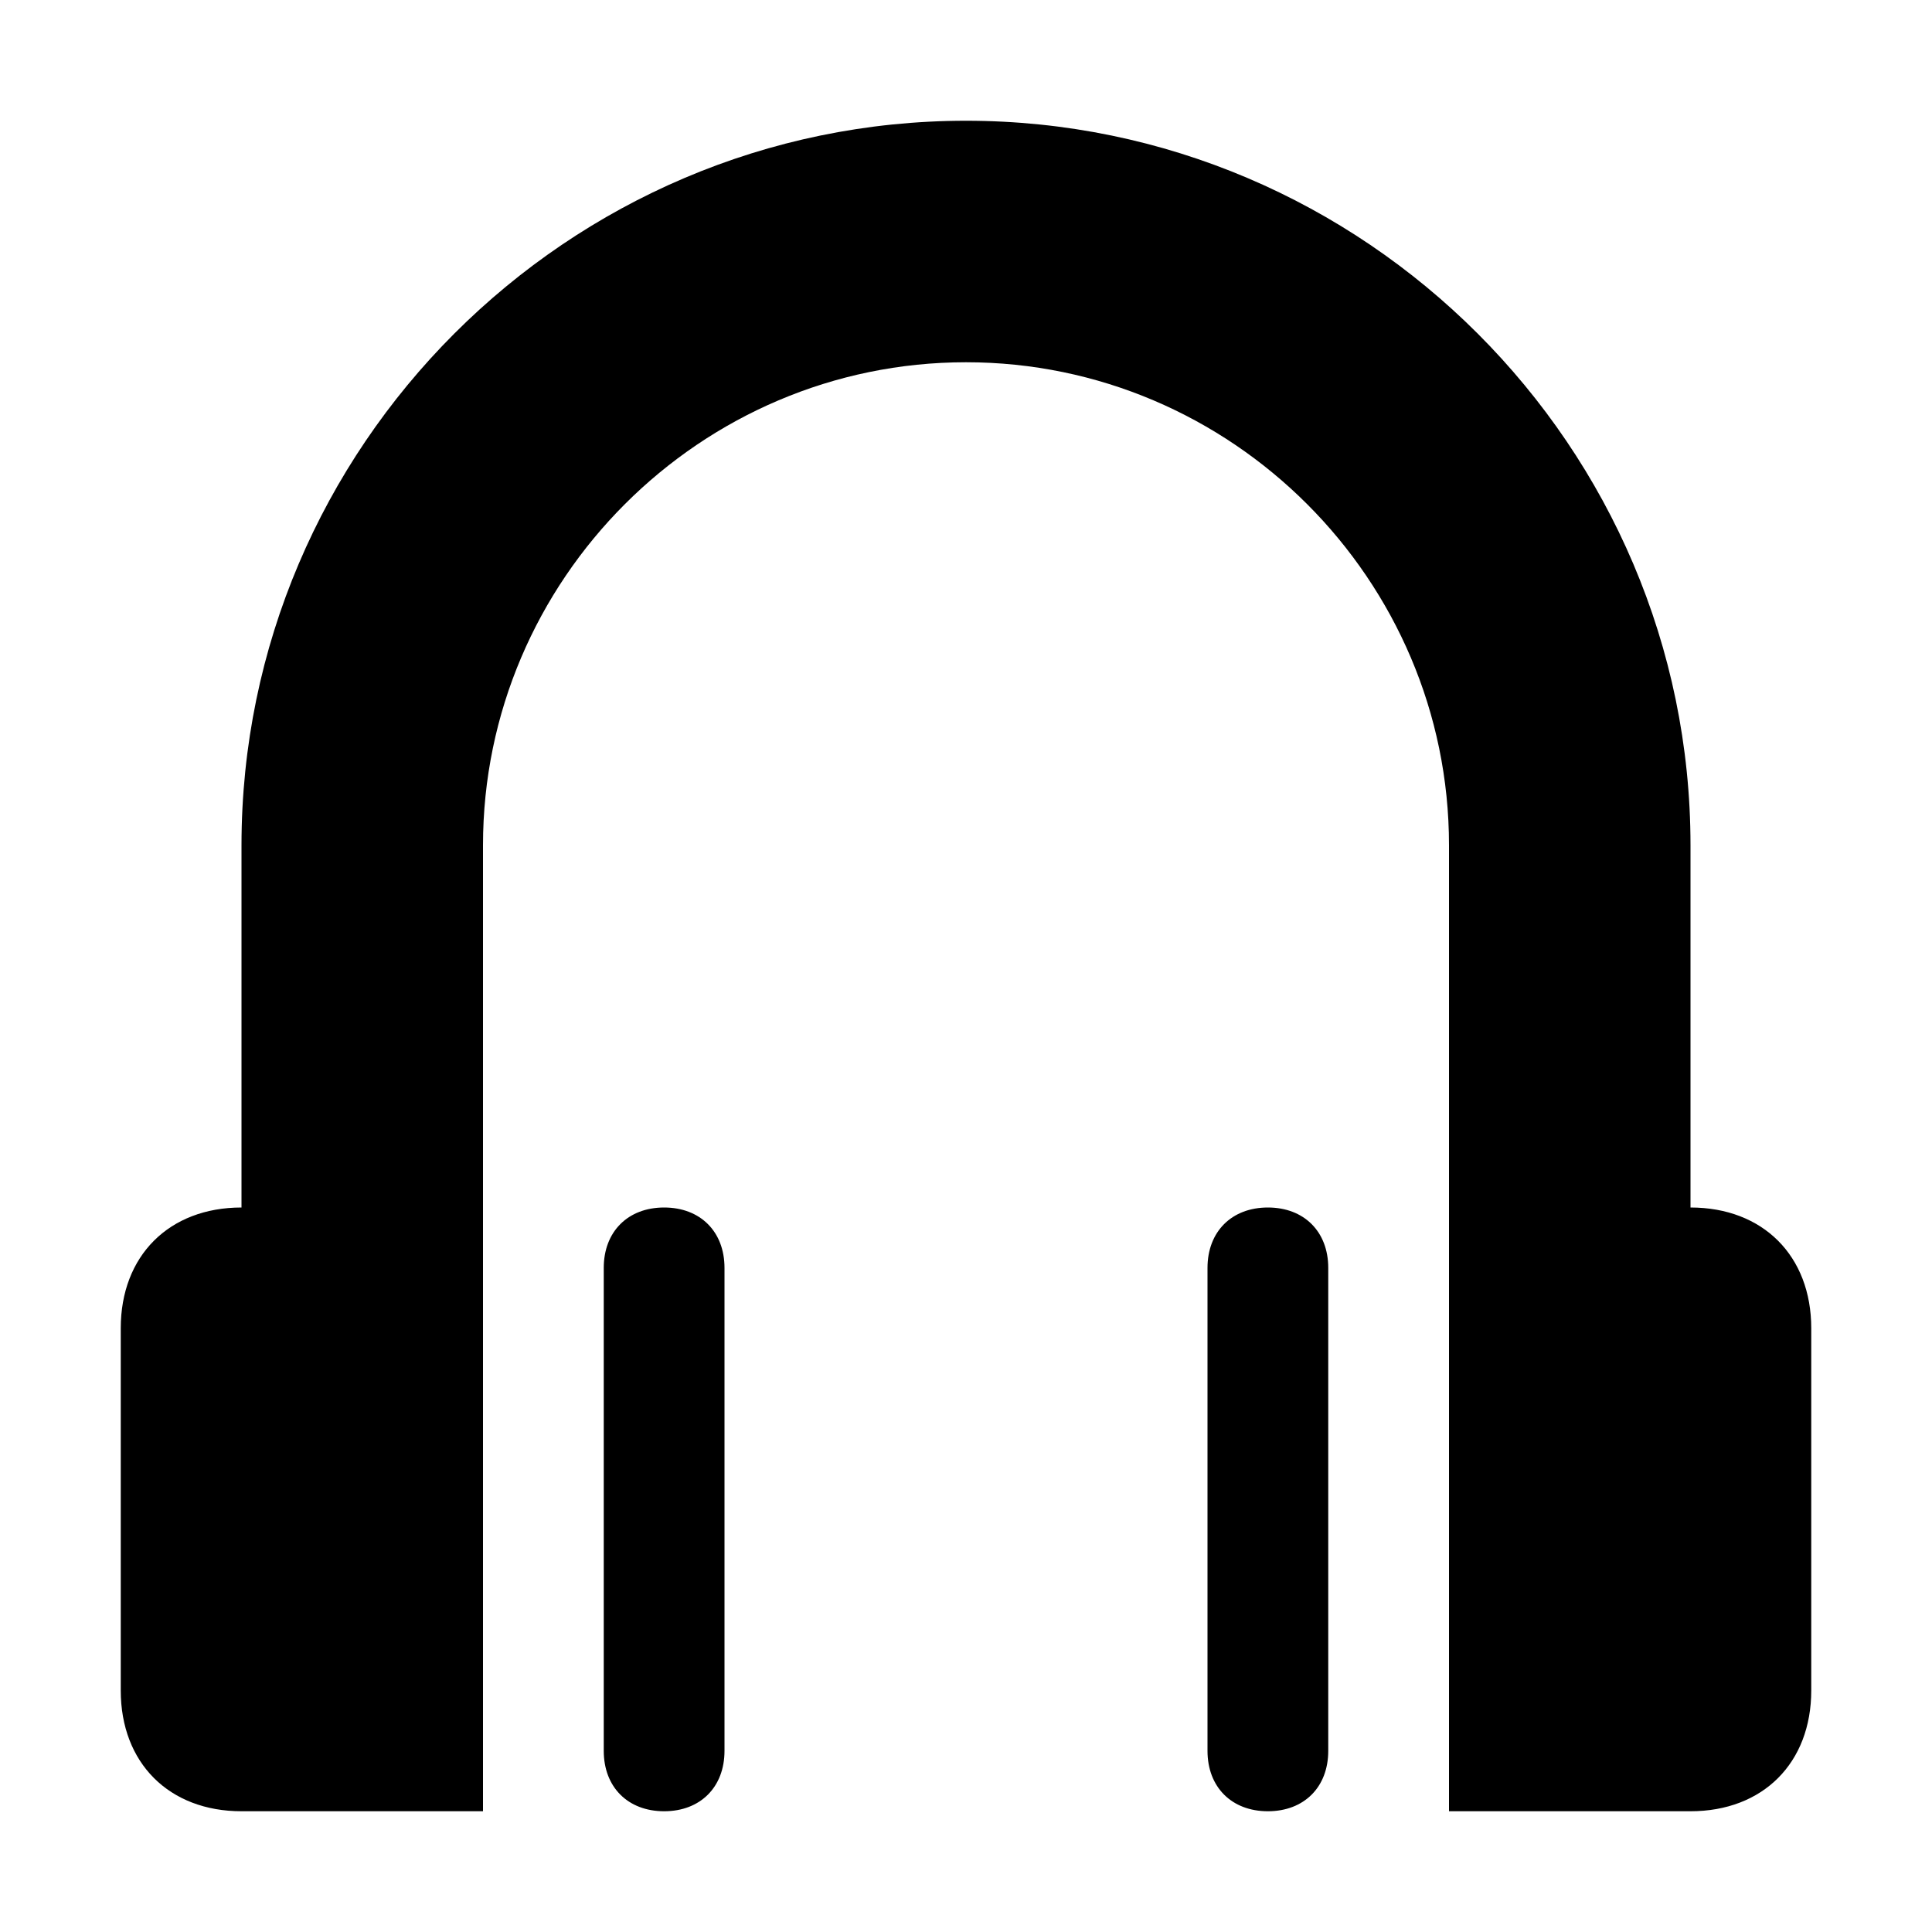
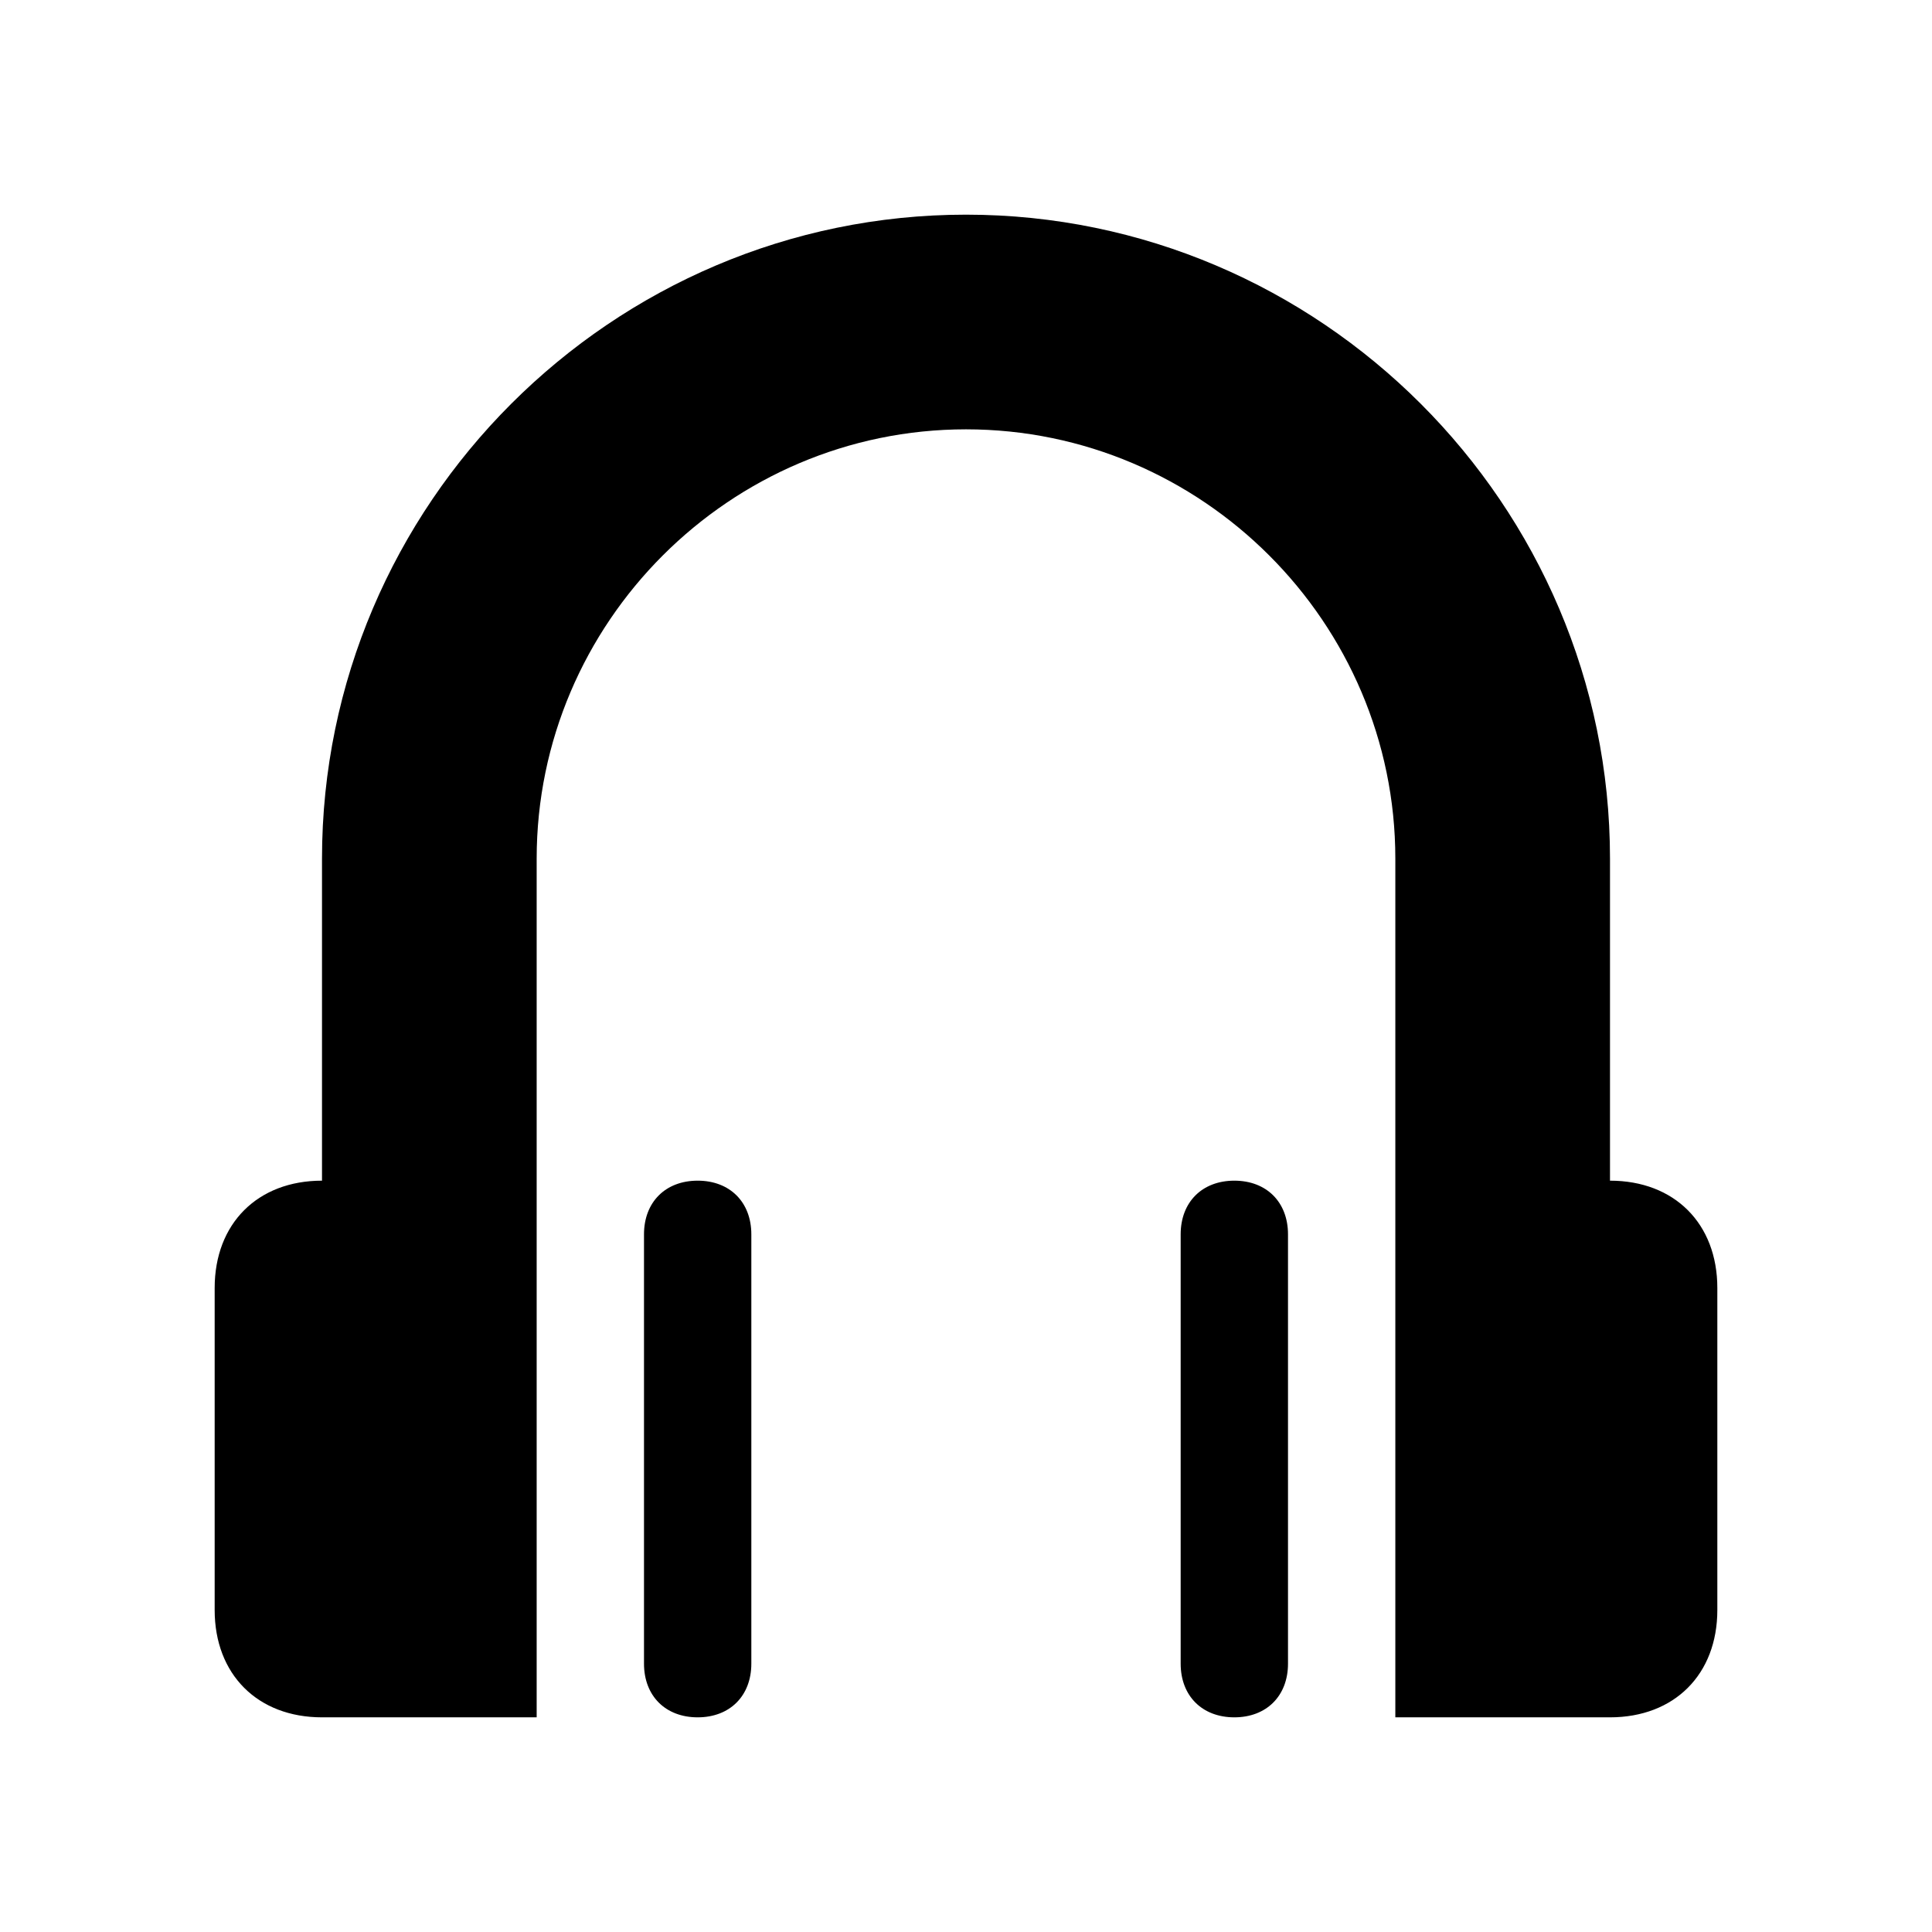
- <svg xmlns="http://www.w3.org/2000/svg" viewBox="0 0 16 16">
-   <path d="M14 10V7c0-3.3-2.7-6-6-6S2 3.7 2 7v3c-.6 0-1 .4-1 1v3c0 .6.4 1 1 1h2V7c0-2.2 1.8-4 4-4s4 1.8 4 4v8h2c.6 0 1-.4 1-1v-3c0-.6-.4-1-1-1zm-8.5 0c-.3 0-.5.2-.5.5v4c0 .3.2.5.5.5s.5-.2.5-.5v-4c0-.3-.2-.5-.5-.5zm5 0c-.3 0-.5.2-.5.5v4c0 .3.2.5.5.5s.5-.2.5-.5v-4c0-.3-.2-.5-.5-.5z" />
+ <svg xmlns="http://www.w3.org/2000/svg" viewBox="0 0 18 18" enable-background="new 0 0 18 18">
+   <path d="M15 11v-3c0-3.3-2.7-6-6-6s-6 2.7-6 6v3c-.6 0-1 .4-1 1v3c0 .6.4 1 1 1h2v-8c0-2.2 1.8-4 4-4s4 1.8 4 4v8h2c.6 0 1-.4 1-1v-3c0-.6-.4-1-1-1zm-8.5 0c-.3 0-.5.2-.5.5v4c0 .3.2.5.5.5s.5-.2.5-.5v-4c0-.3-.2-.5-.5-.5zm5 0c-.3 0-.5.2-.5.5v4c0 .3.2.5.5.5s.5-.2.5-.5v-4c0-.3-.2-.5-.5-.5z" />
</svg>
